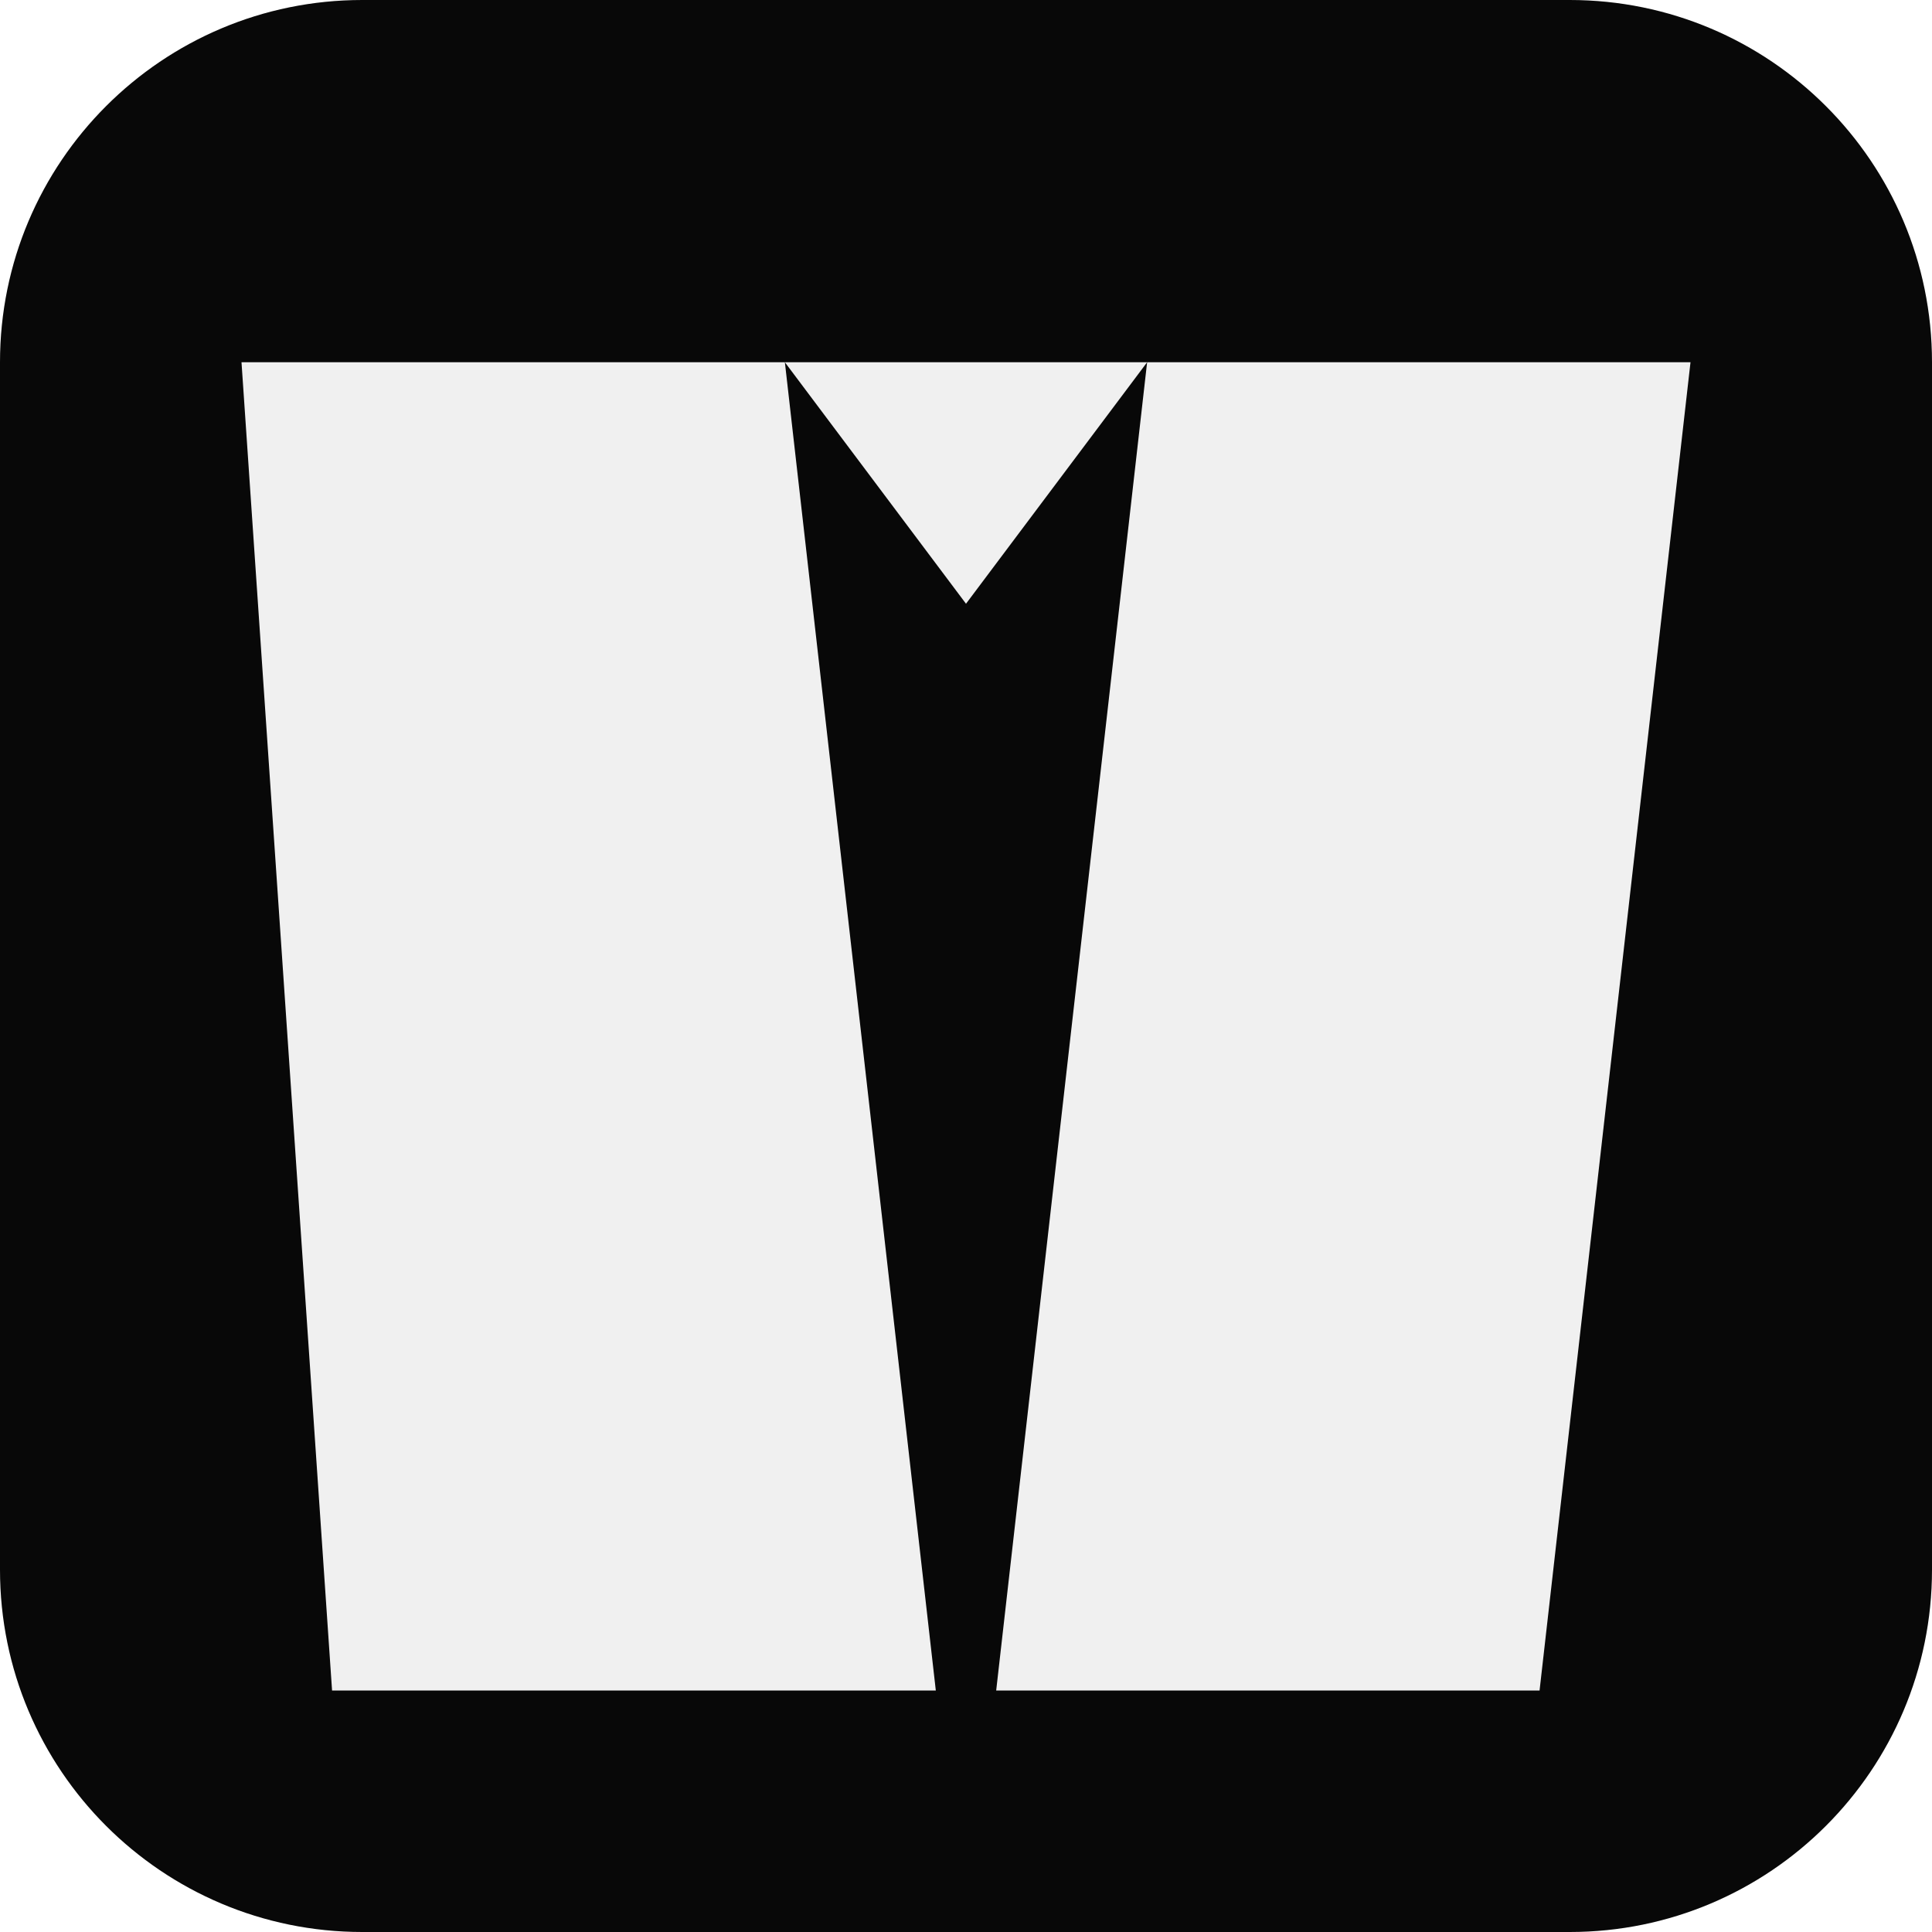
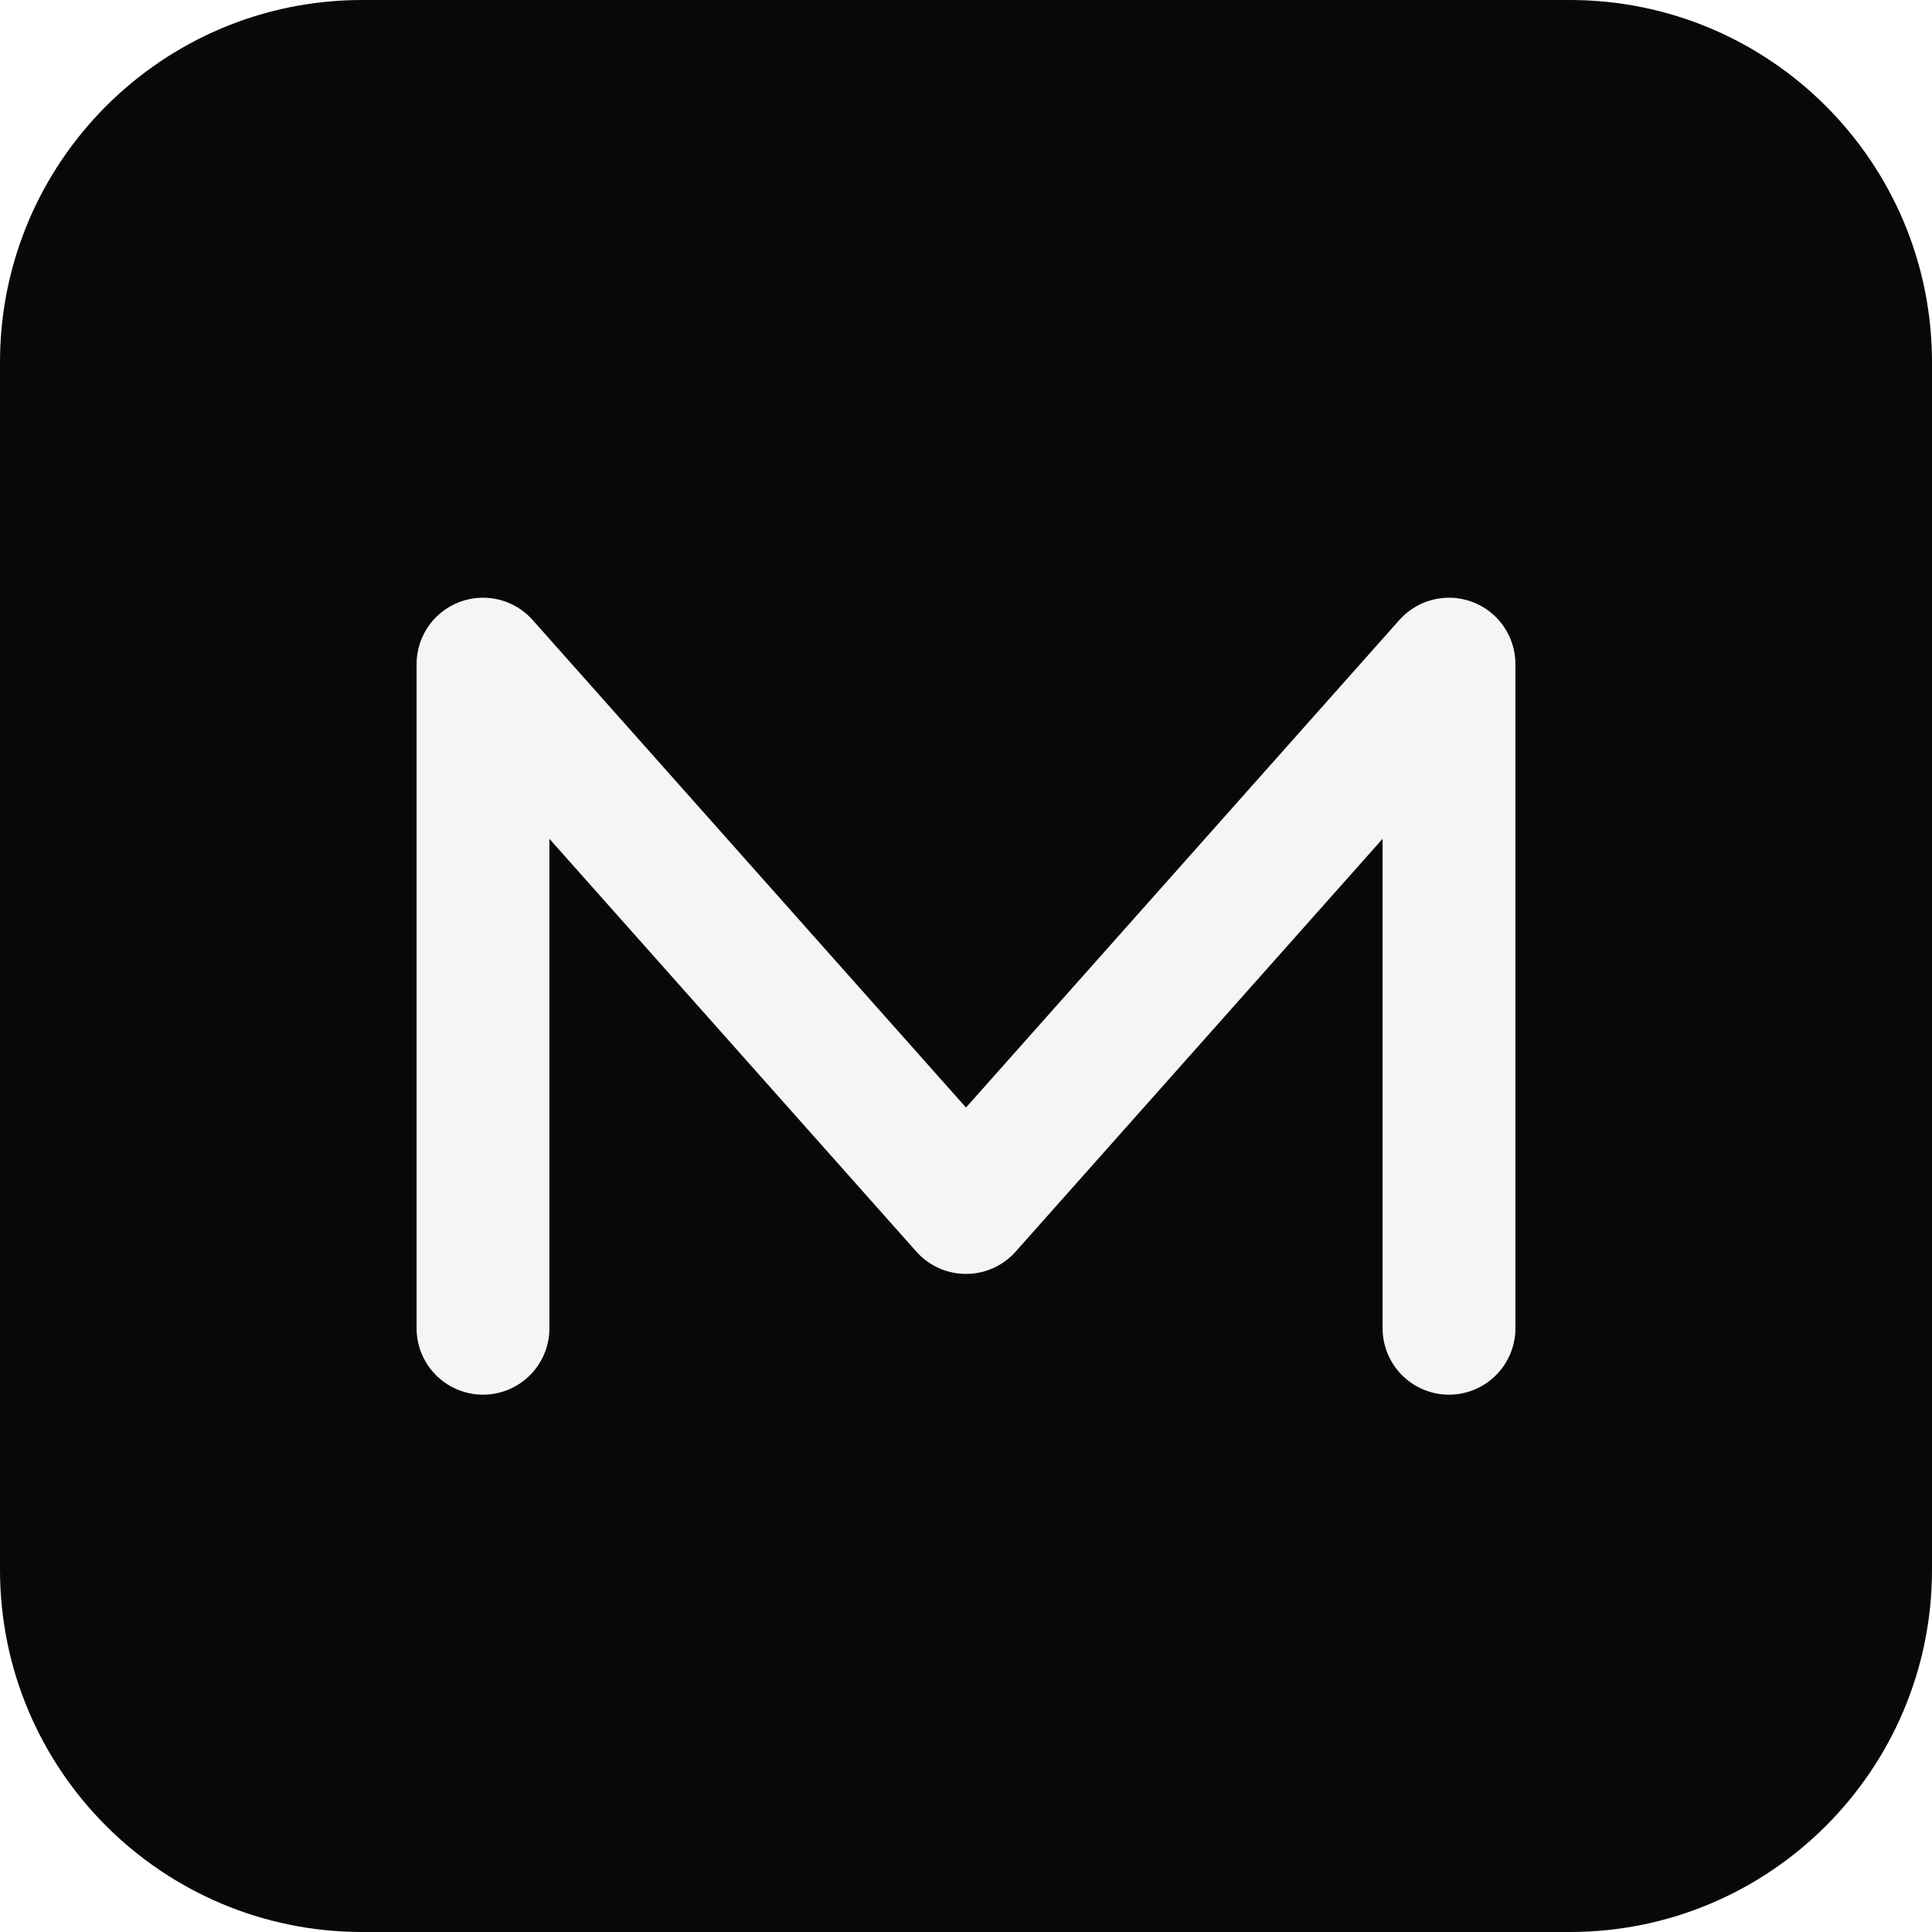
<svg xmlns="http://www.w3.org/2000/svg" viewBox="0 0 32 32">
  <rect width="32" height="32" rx="6" fill="#080808" />
-   <path fill="#f0f0f0" d="M4 6h9l2.5 22H5.5L4 6z" />
-   <path fill="#f0f0f0" d="M13 6 19 6 16 10Z" />
-   <path fill="#f0f0f0" d="M19 6h9l-2.5 22h-9L19 6z" />
+   <path fill="none" stroke="#f5f5f5" stroke-width="2.2" stroke-linecap="round" stroke-linejoin="round" d="M8 22V11l8 9 8-9v11" />
</svg>
